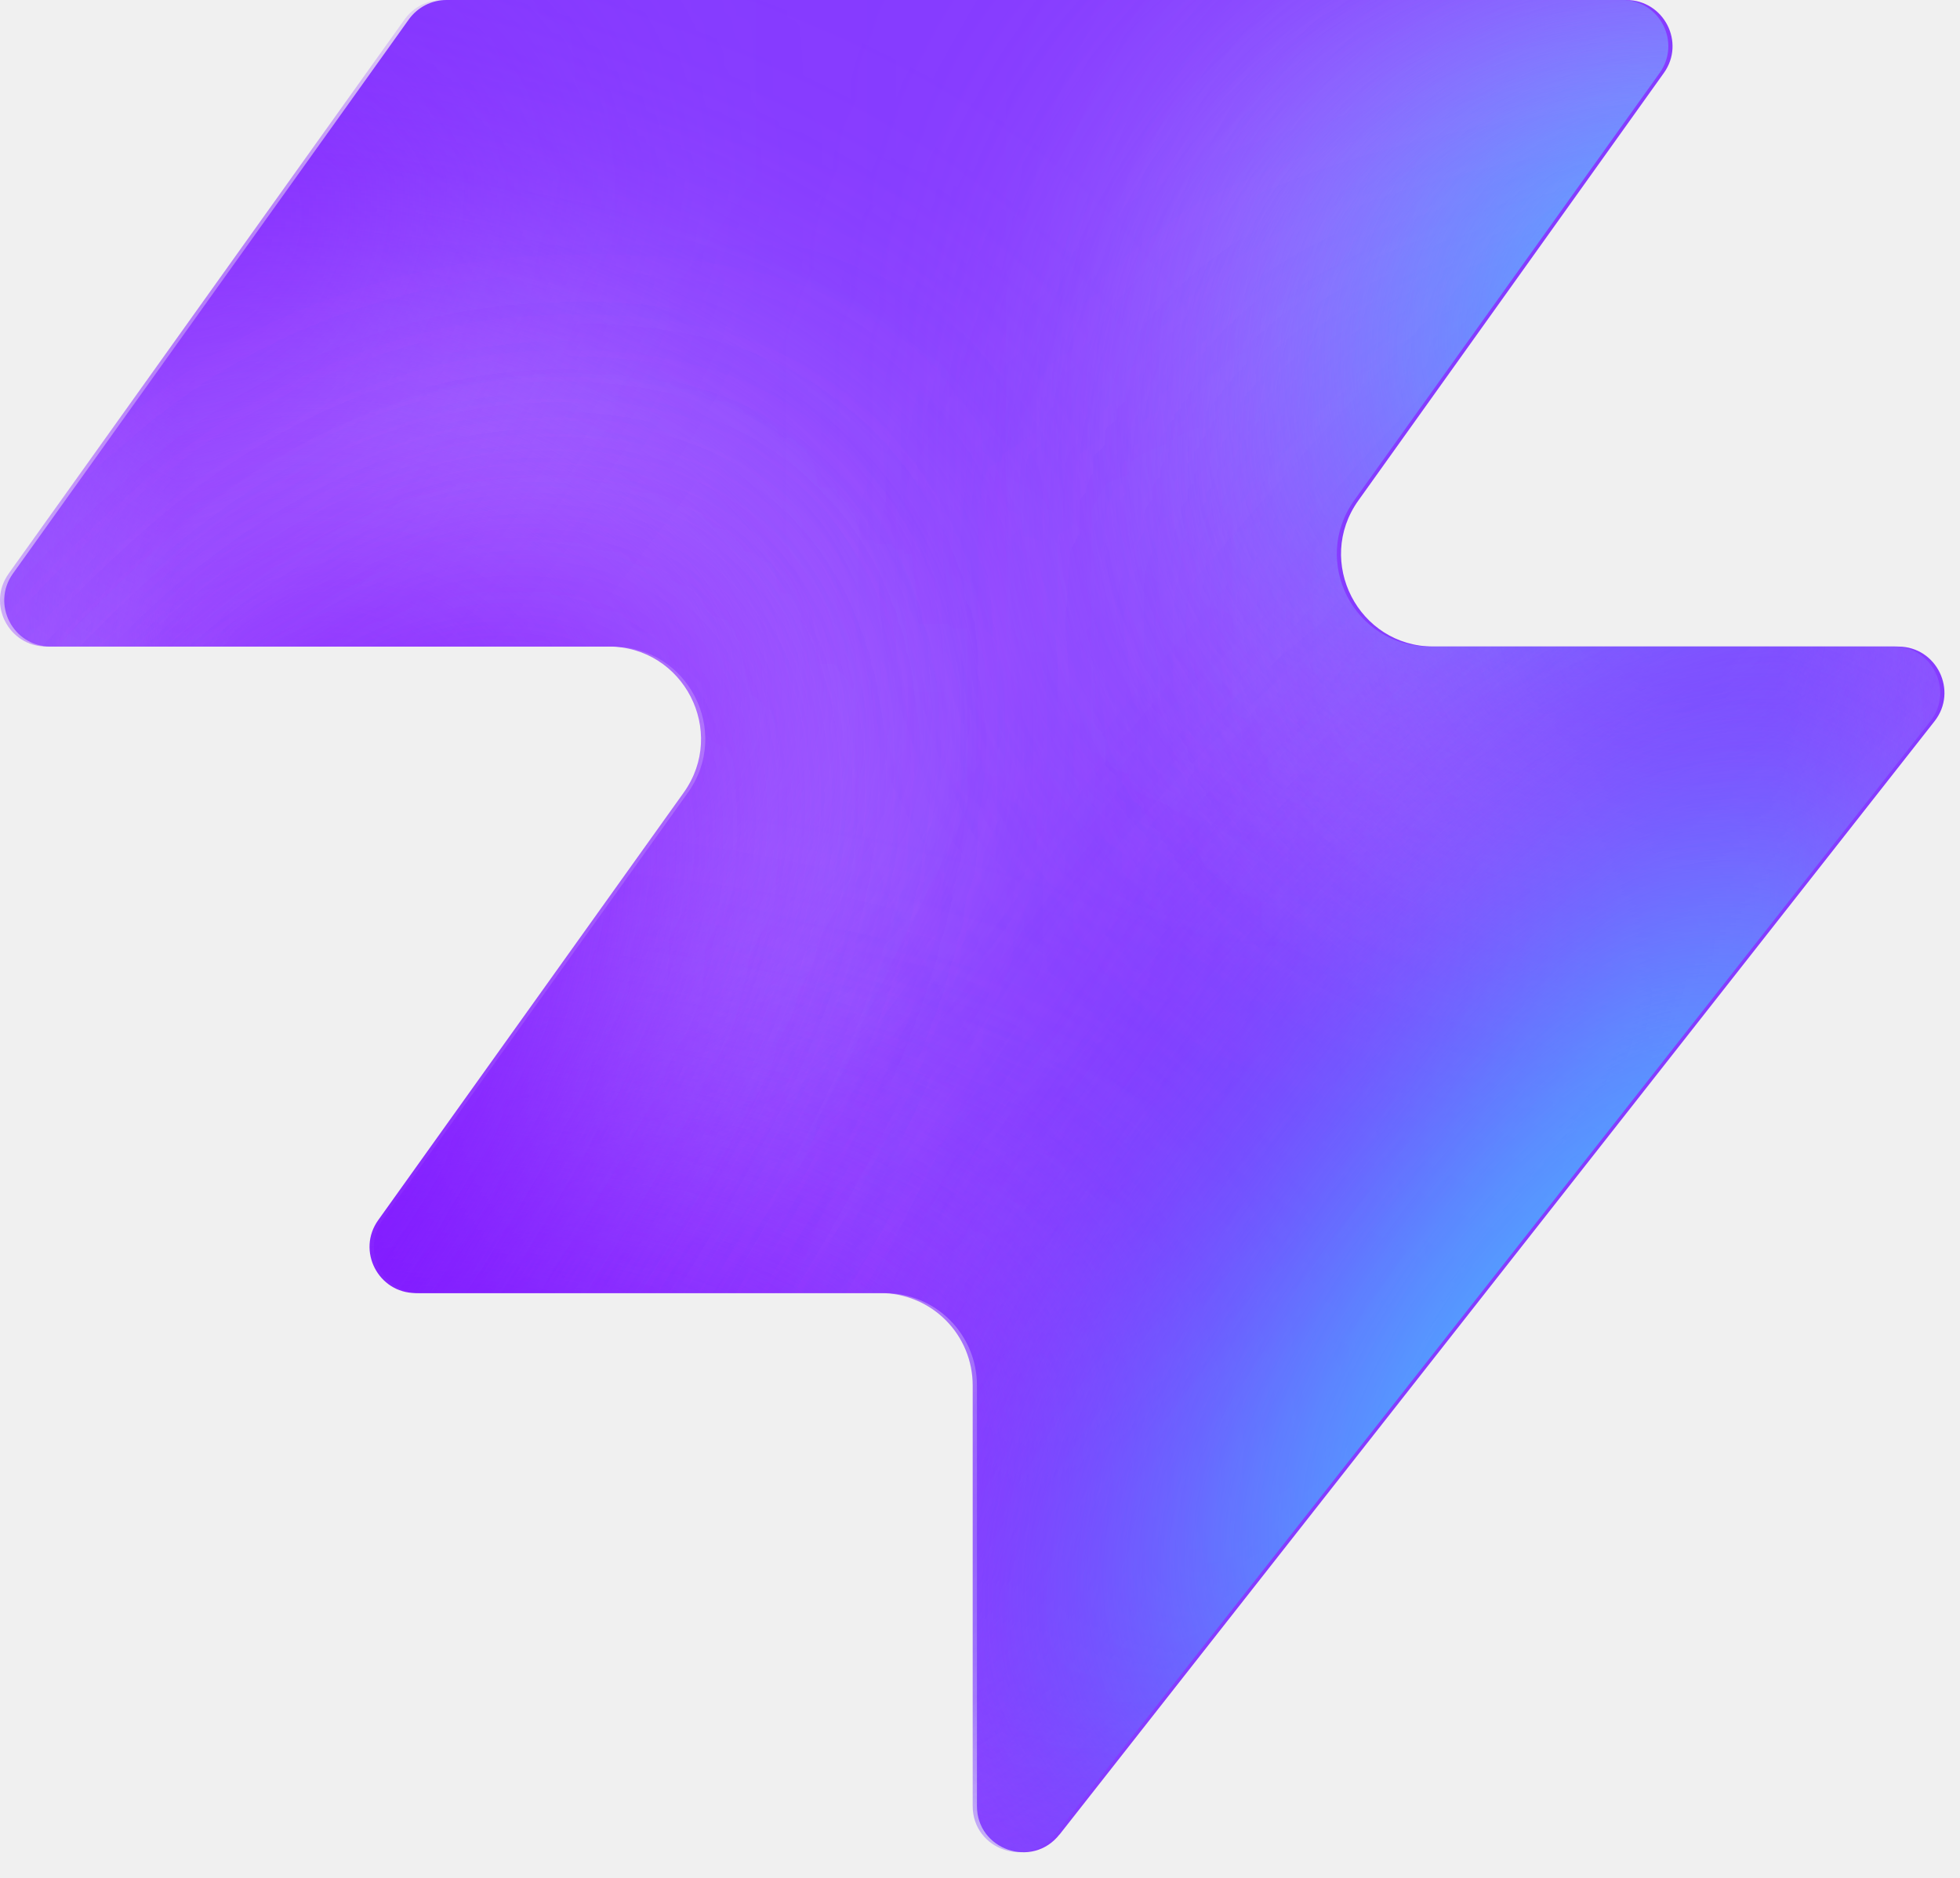
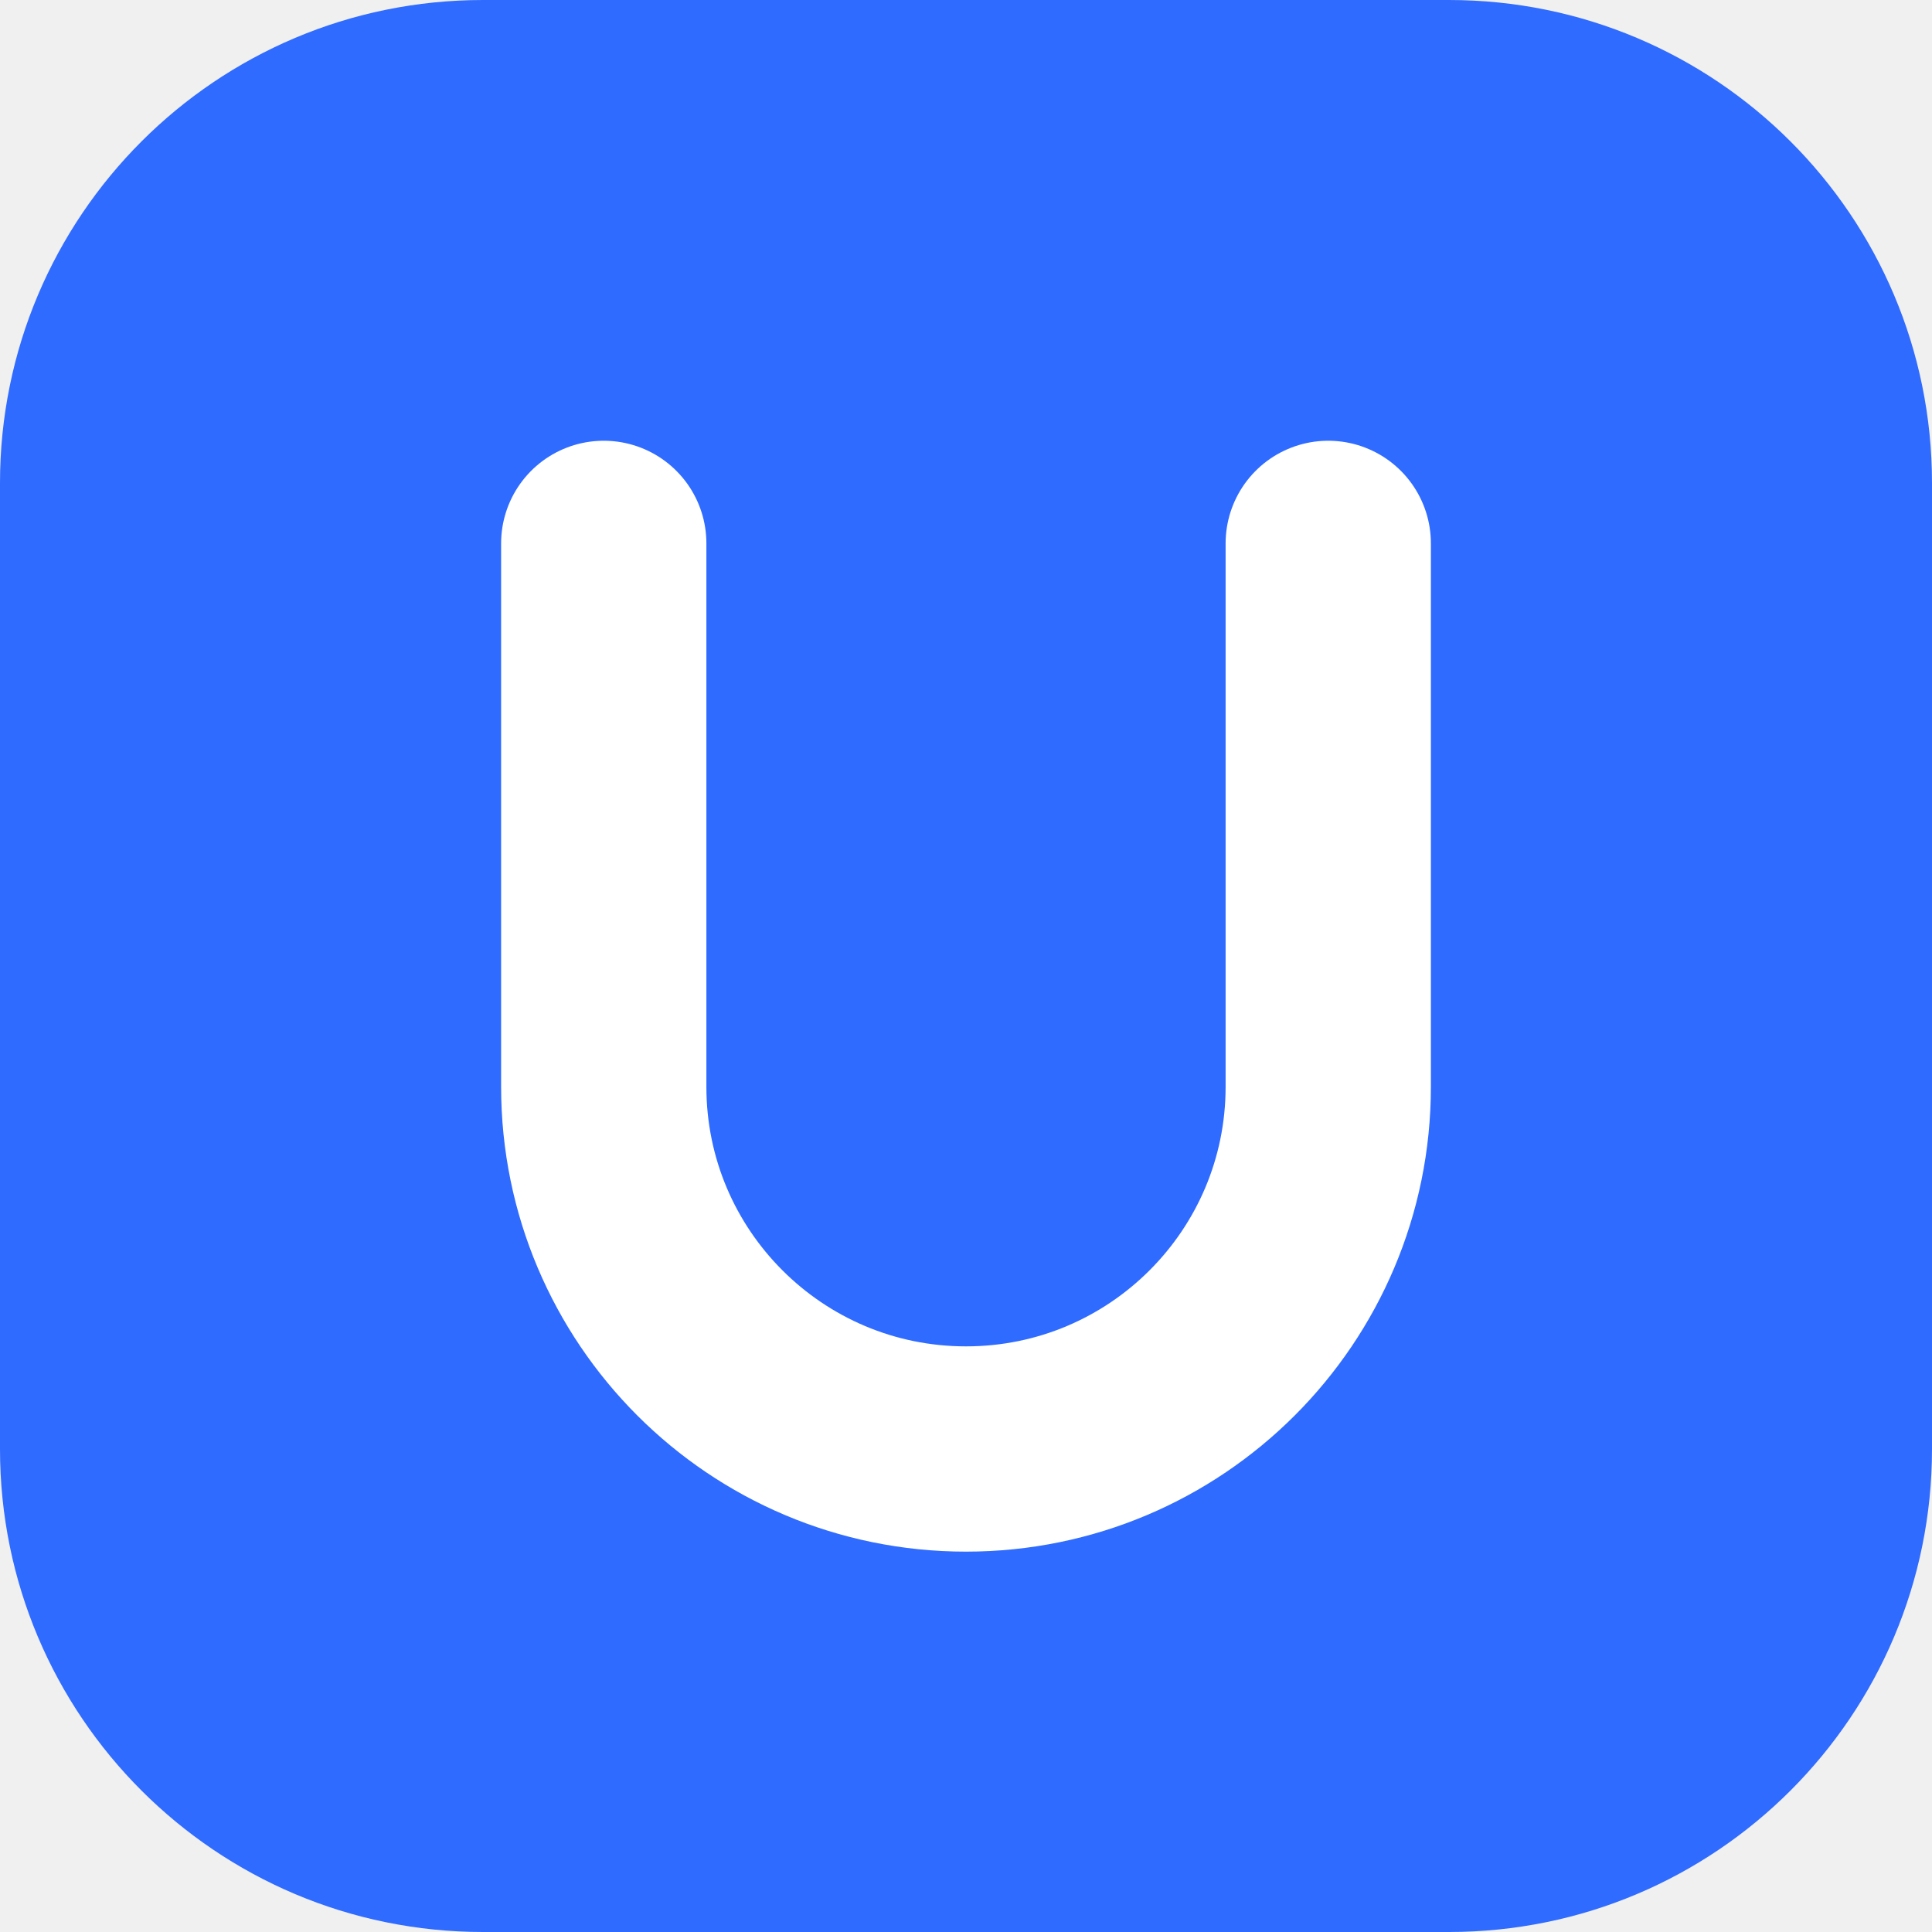
- <svg xmlns="http://www.w3.org/2000/svg" width="48" height="46" fill="none" viewBox="0 0 48 46">
-   <path fill="#863bff" d="M25.946 44.938c-.664.845-2.021.375-2.021-.698V33.937a2.26 2.26 0 0 0-2.262-2.262H10.287c-.92 0-1.456-1.04-.92-1.788l7.48-10.471c1.07-1.497 0-3.578-1.842-3.578H1.237c-.92 0-1.456-1.04-.92-1.788L10.013.474c.214-.297.556-.474.92-.474h28.894c.92 0 1.456 1.04.92 1.788l-7.48 10.471c-1.07 1.498 0 3.579 1.842 3.579h11.377c.943 0 1.473 1.088.89 1.83L25.947 44.94z" style="fill:#863bff;fill:color(display-p3 .525 .23 1);fill-opacity:1" />
-   <mask id="a" width="48" height="46" x="0" y="0" maskUnits="userSpaceOnUse" style="mask-type:alpha">
-     <path fill="#000" d="M25.842 44.938c-.664.844-2.021.375-2.021-.698V33.937a2.26 2.26 0 0 0-2.262-2.262H10.183c-.92 0-1.456-1.04-.92-1.788l7.48-10.471c1.07-1.498 0-3.579-1.842-3.579H1.133c-.92 0-1.456-1.04-.92-1.787L9.91.473c.214-.297.556-.474.92-.474h28.894c.92 0 1.456 1.04.92 1.788l-7.48 10.471c-1.07 1.498 0 3.578 1.842 3.578h11.377c.943 0 1.473 1.088.89 1.832L25.843 44.94z" style="fill:#000;fill-opacity:1" />
-   </mask>
-   <g mask="url(#a)">
-     <g filter="url(#b)">
-       <ellipse cx="5.508" cy="14.704" fill="#ede6ff" rx="5.508" ry="14.704" style="fill:#ede6ff;fill:color(display-p3 .927 .903 1);fill-opacity:1" transform="matrix(.00324 1 1 -.00324 -4.47 31.516)" />
-     </g>
-     <g filter="url(#c)">
-       <ellipse cx="10.399" cy="29.851" fill="#ede6ff" rx="10.399" ry="29.851" style="fill:#ede6ff;fill:color(display-p3 .927 .903 1);fill-opacity:1" transform="matrix(.00324 1 1 -.00324 -39.328 7.883)" />
-     </g>
-     <g filter="url(#d)">
-       <ellipse cx="5.508" cy="30.487" fill="#7e14ff" rx="5.508" ry="30.487" style="fill:#7e14ff;fill:color(display-p3 .492 .077 1);fill-opacity:1" transform="rotate(89.814 -25.913 -14.639)scale(1 -1)" />
-     </g>
-     <g filter="url(#e)">
-       <ellipse cx="5.508" cy="30.599" fill="#7e14ff" rx="5.508" ry="30.599" style="fill:#7e14ff;fill:color(display-p3 .492 .077 1);fill-opacity:1" transform="rotate(89.814 -32.644 -3.334)scale(1 -1)" />
-     </g>
-     <g filter="url(#f)">
-       <ellipse cx="5.508" cy="30.599" fill="#7e14ff" rx="5.508" ry="30.599" style="fill:#7e14ff;fill:color(display-p3 .492 .077 1);fill-opacity:1" transform="matrix(.00324 1 1 -.00324 -34.34 30.47)" />
-     </g>
-     <g filter="url(#g)">
-       <ellipse cx="14.072" cy="22.078" fill="#ede6ff" rx="14.072" ry="22.078" style="fill:#ede6ff;fill:color(display-p3 .927 .903 1);fill-opacity:1" transform="rotate(93.35 24.506 48.493)scale(-1 1)" />
-     </g>
-     <g filter="url(#h)">
-       <ellipse cx="3.47" cy="21.501" fill="#7e14ff" rx="3.47" ry="21.501" style="fill:#7e14ff;fill:color(display-p3 .492 .077 1);fill-opacity:1" transform="rotate(89.009 28.708 47.59)scale(-1 1)" />
-     </g>
-     <g filter="url(#i)">
-       <ellipse cx="3.47" cy="21.501" fill="#7e14ff" rx="3.47" ry="21.501" style="fill:#7e14ff;fill:color(display-p3 .492 .077 1);fill-opacity:1" transform="rotate(89.009 28.708 47.59)scale(-1 1)" />
-     </g>
-     <g filter="url(#j)">
-       <ellipse cx=".387" cy="8.972" fill="#7e14ff" rx="4.407" ry="29.108" style="fill:#7e14ff;fill:color(display-p3 .492 .077 1);fill-opacity:1" transform="rotate(39.51 .387 8.972)" />
-     </g>
-     <g filter="url(#k)">
-       <ellipse cx="47.523" cy="-6.092" fill="#7e14ff" rx="4.407" ry="29.108" style="fill:#7e14ff;fill:color(display-p3 .492 .077 1);fill-opacity:1" transform="rotate(37.892 47.523 -6.092)" />
-     </g>
-     <g filter="url(#l)">
-       <ellipse cx="41.412" cy="6.333" fill="#47bfff" rx="5.971" ry="9.665" style="fill:#47bfff;fill:color(display-p3 .28 .748 1);fill-opacity:1" transform="rotate(37.892 41.412 6.333)" />
-     </g>
-     <g filter="url(#m)">
-       <ellipse cx="-1.879" cy="38.332" fill="#7e14ff" rx="4.407" ry="29.108" style="fill:#7e14ff;fill:color(display-p3 .492 .077 1);fill-opacity:1" transform="rotate(37.892 -1.88 38.332)" />
-     </g>
-     <g filter="url(#n)">
-       <ellipse cx="-1.879" cy="38.332" fill="#7e14ff" rx="4.407" ry="29.108" style="fill:#7e14ff;fill:color(display-p3 .492 .077 1);fill-opacity:1" transform="rotate(37.892 -1.88 38.332)" />
-     </g>
-     <g filter="url(#o)">
-       <ellipse cx="35.651" cy="29.907" fill="#7e14ff" rx="4.407" ry="29.108" style="fill:#7e14ff;fill:color(display-p3 .492 .077 1);fill-opacity:1" transform="rotate(37.892 35.651 29.907)" />
-     </g>
-     <g filter="url(#p)">
-       <ellipse cx="38.418" cy="32.4" fill="#47bfff" rx="5.971" ry="15.297" style="fill:#47bfff;fill:color(display-p3 .28 .748 1);fill-opacity:1" transform="rotate(37.892 38.418 32.4)" />
-     </g>
-   </g>
-   <defs>
-     <filter id="b" width="60.045" height="41.654" x="-19.77" y="16.149" color-interpolation-filters="sRGB" filterUnits="userSpaceOnUse">
-       <feFlood flood-opacity="0" result="BackgroundImageFix" />
-       <feBlend in="SourceGraphic" in2="BackgroundImageFix" result="shape" />
-       <feGaussianBlur result="effect1_foregroundBlur_2002_17158" stdDeviation="7.659" />
-     </filter>
-     <filter id="c" width="90.34" height="51.437" x="-54.613" y="-7.533" color-interpolation-filters="sRGB" filterUnits="userSpaceOnUse">
-       <feFlood flood-opacity="0" result="BackgroundImageFix" />
-       <feBlend in="SourceGraphic" in2="BackgroundImageFix" result="shape" />
-       <feGaussianBlur result="effect1_foregroundBlur_2002_17158" stdDeviation="7.659" />
-     </filter>
-     <filter id="d" width="79.355" height="29.4" x="-49.64" y="2.03" color-interpolation-filters="sRGB" filterUnits="userSpaceOnUse">
-       <feFlood flood-opacity="0" result="BackgroundImageFix" />
-       <feBlend in="SourceGraphic" in2="BackgroundImageFix" result="shape" />
-       <feGaussianBlur result="effect1_foregroundBlur_2002_17158" stdDeviation="4.596" />
-     </filter>
-     <filter id="e" width="79.579" height="29.4" x="-45.045" y="20.029" color-interpolation-filters="sRGB" filterUnits="userSpaceOnUse">
-       <feFlood flood-opacity="0" result="BackgroundImageFix" />
-       <feBlend in="SourceGraphic" in2="BackgroundImageFix" result="shape" />
-       <feGaussianBlur result="effect1_foregroundBlur_2002_17158" stdDeviation="4.596" />
-     </filter>
-     <filter id="f" width="79.579" height="29.4" x="-43.513" y="21.178" color-interpolation-filters="sRGB" filterUnits="userSpaceOnUse">
-       <feFlood flood-opacity="0" result="BackgroundImageFix" />
-       <feBlend in="SourceGraphic" in2="BackgroundImageFix" result="shape" />
-       <feGaussianBlur result="effect1_foregroundBlur_2002_17158" stdDeviation="4.596" />
-     </filter>
-     <filter id="g" width="74.749" height="58.852" x="15.756" y="-17.901" color-interpolation-filters="sRGB" filterUnits="userSpaceOnUse">
-       <feFlood flood-opacity="0" result="BackgroundImageFix" />
-       <feBlend in="SourceGraphic" in2="BackgroundImageFix" result="shape" />
-       <feGaussianBlur result="effect1_foregroundBlur_2002_17158" stdDeviation="7.659" />
-     </filter>
-     <filter id="h" width="61.377" height="25.362" x="23.548" y="2.284" color-interpolation-filters="sRGB" filterUnits="userSpaceOnUse">
-       <feFlood flood-opacity="0" result="BackgroundImageFix" />
-       <feBlend in="SourceGraphic" in2="BackgroundImageFix" result="shape" />
-       <feGaussianBlur result="effect1_foregroundBlur_2002_17158" stdDeviation="4.596" />
-     </filter>
-     <filter id="i" width="61.377" height="25.362" x="23.548" y="2.284" color-interpolation-filters="sRGB" filterUnits="userSpaceOnUse">
-       <feFlood flood-opacity="0" result="BackgroundImageFix" />
-       <feBlend in="SourceGraphic" in2="BackgroundImageFix" result="shape" />
-       <feGaussianBlur result="effect1_foregroundBlur_2002_17158" stdDeviation="4.596" />
-     </filter>
-     <filter id="j" width="56.045" height="63.649" x="-27.636" y="-22.853" color-interpolation-filters="sRGB" filterUnits="userSpaceOnUse">
-       <feFlood flood-opacity="0" result="BackgroundImageFix" />
-       <feBlend in="SourceGraphic" in2="BackgroundImageFix" result="shape" />
-       <feGaussianBlur result="effect1_foregroundBlur_2002_17158" stdDeviation="4.596" />
-     </filter>
-     <filter id="k" width="54.814" height="64.646" x="20.116" y="-38.415" color-interpolation-filters="sRGB" filterUnits="userSpaceOnUse">
-       <feFlood flood-opacity="0" result="BackgroundImageFix" />
-       <feBlend in="SourceGraphic" in2="BackgroundImageFix" result="shape" />
-       <feGaussianBlur result="effect1_foregroundBlur_2002_17158" stdDeviation="4.596" />
-     </filter>
-     <filter id="l" width="33.541" height="35.313" x="24.641" y="-11.323" color-interpolation-filters="sRGB" filterUnits="userSpaceOnUse">
-       <feFlood flood-opacity="0" result="BackgroundImageFix" />
-       <feBlend in="SourceGraphic" in2="BackgroundImageFix" result="shape" />
-       <feGaussianBlur result="effect1_foregroundBlur_2002_17158" stdDeviation="4.596" />
-     </filter>
-     <filter id="m" width="54.814" height="64.646" x="-29.286" y="6.009" color-interpolation-filters="sRGB" filterUnits="userSpaceOnUse">
-       <feFlood flood-opacity="0" result="BackgroundImageFix" />
-       <feBlend in="SourceGraphic" in2="BackgroundImageFix" result="shape" />
-       <feGaussianBlur result="effect1_foregroundBlur_2002_17158" stdDeviation="4.596" />
-     </filter>
-     <filter id="n" width="54.814" height="64.646" x="-29.286" y="6.009" color-interpolation-filters="sRGB" filterUnits="userSpaceOnUse">
-       <feFlood flood-opacity="0" result="BackgroundImageFix" />
-       <feBlend in="SourceGraphic" in2="BackgroundImageFix" result="shape" />
-       <feGaussianBlur result="effect1_foregroundBlur_2002_17158" stdDeviation="4.596" />
-     </filter>
-     <filter id="o" width="54.814" height="64.646" x="8.244" y="-2.416" color-interpolation-filters="sRGB" filterUnits="userSpaceOnUse">
-       <feFlood flood-opacity="0" result="BackgroundImageFix" />
-       <feBlend in="SourceGraphic" in2="BackgroundImageFix" result="shape" />
-       <feGaussianBlur result="effect1_foregroundBlur_2002_17158" stdDeviation="4.596" />
-     </filter>
-     <filter id="p" width="39.409" height="43.623" x="18.713" y="10.588" color-interpolation-filters="sRGB" filterUnits="userSpaceOnUse">
-       <feFlood flood-opacity="0" result="BackgroundImageFix" />
-       <feBlend in="SourceGraphic" in2="BackgroundImageFix" result="shape" />
-       <feGaussianBlur result="effect1_foregroundBlur_2002_17158" stdDeviation="4.596" />
-     </filter>
-   </defs>
+ <svg xmlns="http://www.w3.org/2000/svg" viewBox="0 0 32 32">
+   <rect width="32" height="32" rx="8" fill="#2f6bff" />
+   <path d="M10 9v9a6 6 0 0 0 12 0V9" fill="none" stroke="#ffffff" stroke-width="3.4" stroke-linecap="round" />
</svg>
